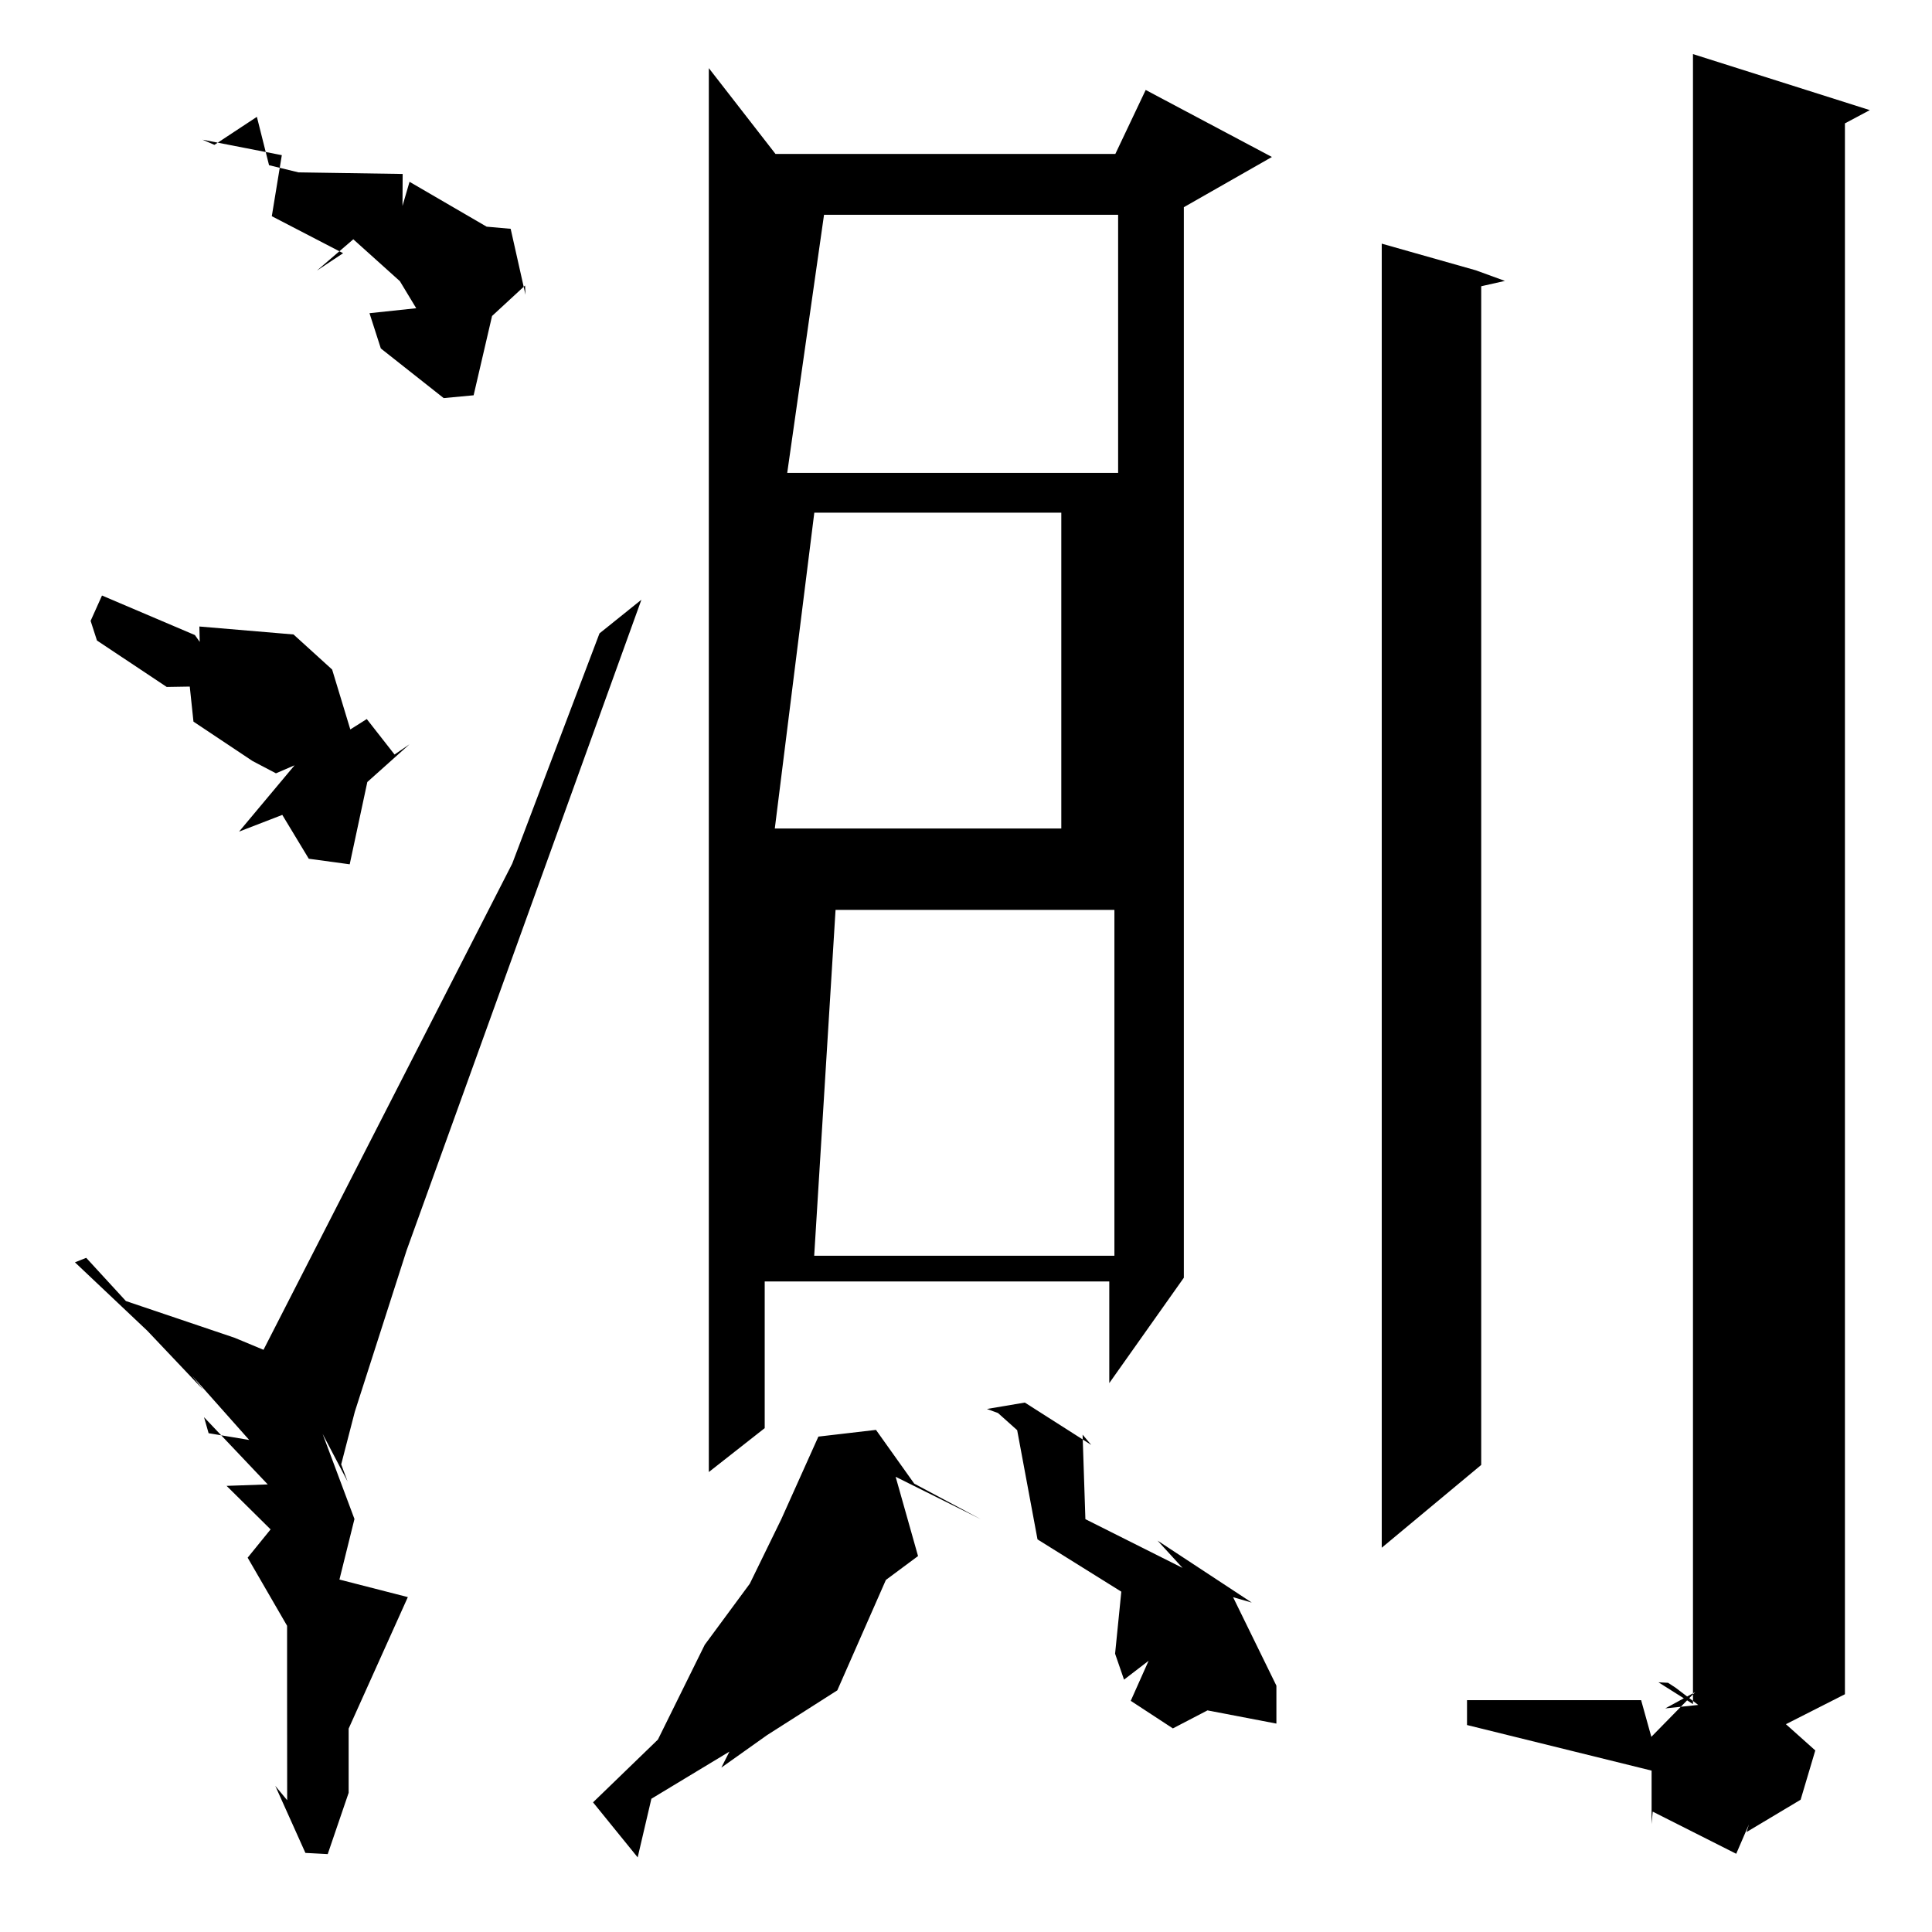
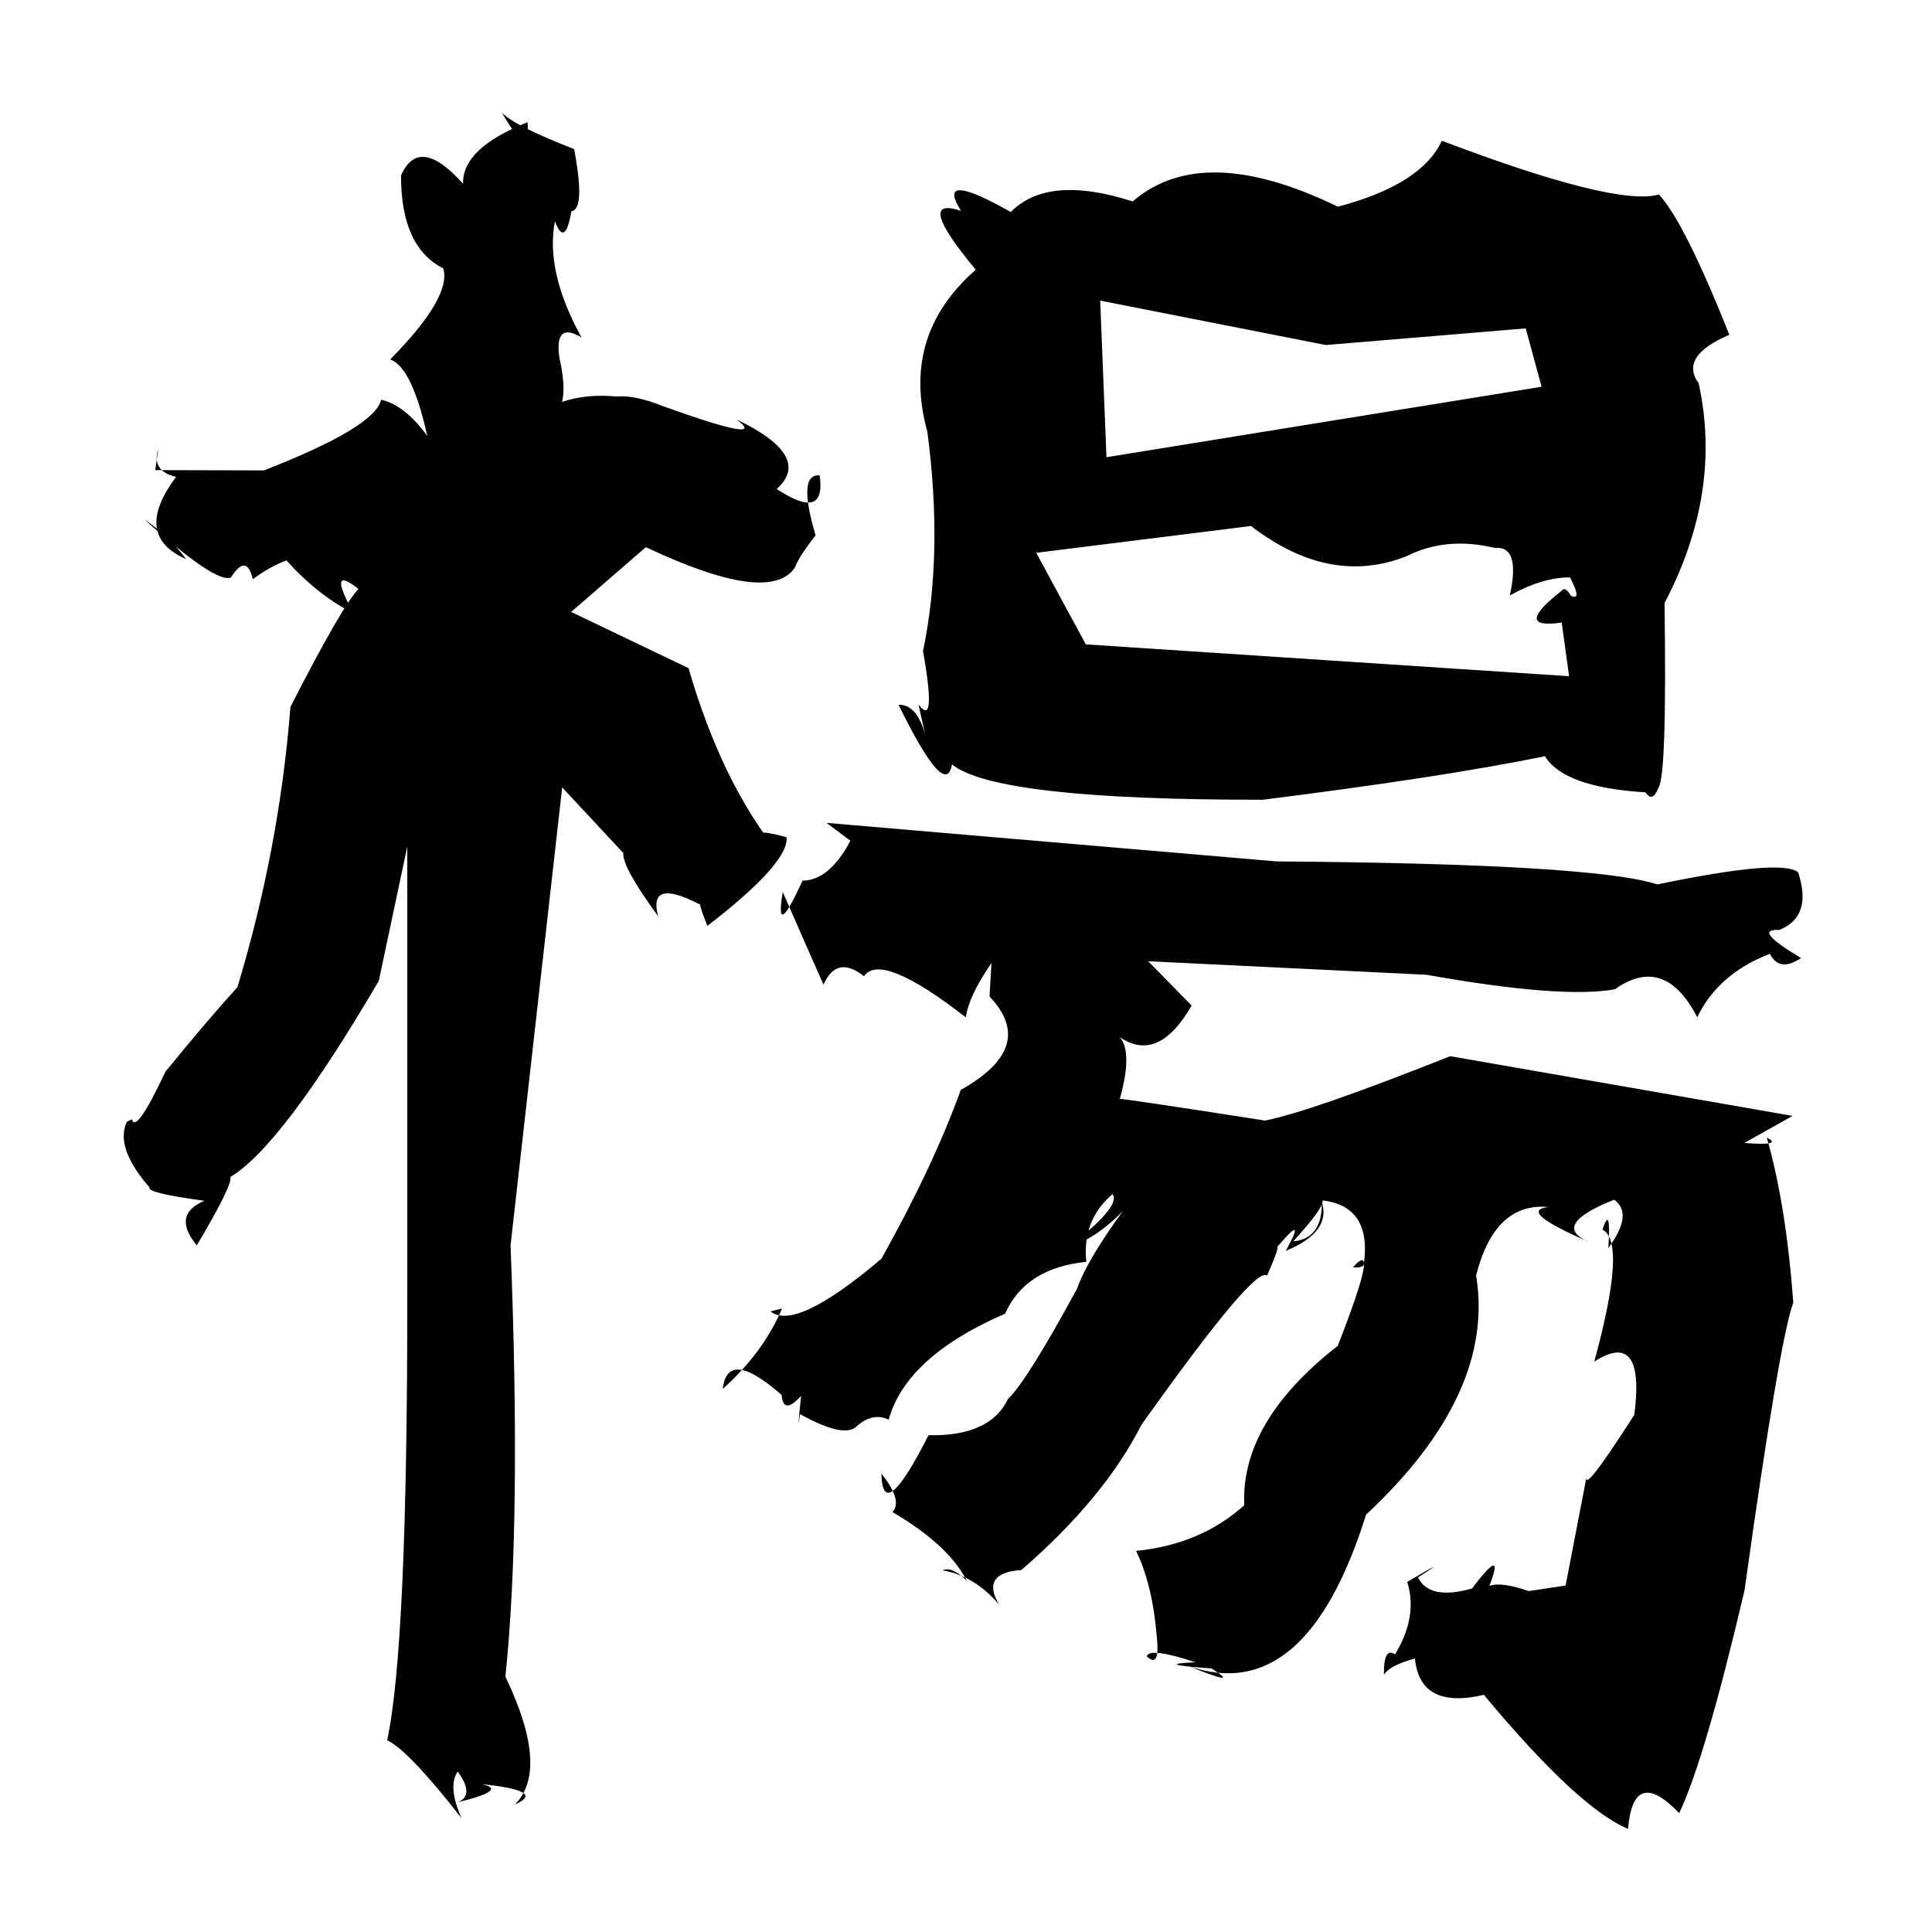
<svg xmlns="http://www.w3.org/2000/svg" viewBox="0 0 1024 1024">
-   <path d="M337.98 984.45L314.32 955.28L348.71 922.01L373.52 871.78L397.41 839.39L414.09 805.22L433.76 761.43L464.29 757.87L484.56 786.35L519.89 805.23L474.71 782.73L486.58 824.74L469.54 837.4L443.79 895.92L406.56 919.65L382.32 936.87L386.62 928.38L345.25 953.37ZM875.38 966.79V938.46L777.55 914.3V901.13H869.83L875.24 920.56L898.46 896.87L882.63 905.48L900.1 903.66L888.08 894.51L884.1 891.92L879.01 891.65L897.31 903.19V28.67L945.16 43.82L991.05 58.37L977.85 65.39V895.67V897.98L946.57 913.86L962.14 927.77L954.37 953.89L925.7 971.03L928.02 963.5L932.78 953.48L920.23 982.54L875.97 960.2ZM161.87 982.08L145.92 946.57L152.21 954.16L152.16 896.03V861.7L131.26 825.6L143.42 810.61L120.1 787.54L141.91 786.77L108.14 751.14L110.57 759.63L132.08 763.21L101.84 729.18L107.68 736.57L78.11 705.36L39.72 669.06L45.7 666.68L66.73 689.58L124.37 709.06L142.34 716.54L129.63 735.03L271.49 457.74L317.74 335.71L339.96 317.86L215.51 662.72L188.06 748.25L180.84 776.15L184.22 785.21L171 760.01L187.87 805.1L179.91 837.2L216.16 846.5L184.79 916.2V950.22L173.7 982.71ZM639.99 906.54L621.65 916.09L599.32 901.48L608.78 880.25L595.76 890.24L591.02 876.5L594.32 843.62L549.9 815.91L539.12 758.02L528.95 748.93L523.09 746.78L543.18 743.39L578.39 765.84L573.8 760.4L575.28 805.19L626.77 831.02L613.51 816.54L663.48 849.41L653.56 846.55L676.52 893.45V913.54ZM732.35 820.33V129.14L782.28 143.29L797.63 148.89L785.07 151.72V776.45ZM375.69 780.21V36.11L411.02 81.58H591.16L607.24 47.68L674.14 83.2L627.46 109.82V677.22L587.94 733.07V679.21H405.31V756.94ZM431.54 665.58H590.66V482.26H442.86ZM410.66 439.13H562.51V271.72H431.6ZM163.66 455.15L149.62 431.91L126.71 440.77L156.12 405.63L146.26 409.87L133.86 403.36L102.54 382.47L100.58 363.9L88.37 364.1L51.39 339.48L48.03 329.07L54.06 315.64L103.31 336.6L105.86 340.22L105.67 332.06L155.57 336.28L176.04 354.87L185.67 386.62L194.4 381.11L209.12 399.91L217.04 394.49L194.69 414.48L185.35 458.1ZM417.24 250.66H592.63V113.85H436.75ZM235.17 211L201.85 184.69L195.84 166L220.61 163.37L211.94 149.02L187.26 126.83L167.94 143.44L181.86 134.2L144.06 114.59L149.37 82.24L107.31 74.03L113.64 76.78L136.15 61.93L142.6 87.56L158.19 91.36L213.42 92.2L213.33 109.15L217.06 96.36L257.93 120.14L270.66 121.27L278.51 156.23L278.29 151.33L260.8 167.48L251.03 209.51Z" fill="black" />
+   <path d="M408.32 695.06Q421.63 705.83 467.18 667.14Q494.69 618 509.23 577.67Q549.95 554.91 524.46 528.16L525.49 510.45Q513.53 527.73 511.89 539.22Q466.88 504.21 457.94 517.45Q443.53 505.95 436.49 521.87Q429.06 505.32 414.89 472.78Q410.42 499.36 425.38 466.76Q439.56 466.66 450.75 445.61L438.04 436.14L676.62 456.56Q844.95 457.82 878.43 468.76Q944.45 455.04 953.05 462.35Q960.78 485.86 943.02 492.92Q928.35 492.15 954.59 507.77Q943.1 515.54 938.08 505.52Q910.57 516.15 899.59 539.17Q882.23 505.69 855.96 524.32Q827.77 529.45 756.07 516.64L608.55 509.48L631.61 532.97Q613.86 563.7 593.52 549.7Q600.41 557.77 593.53 582.43Q598.86 582.74 670.54 593.93Q695.57 588.87 768.65 559.8L950.1 591.44L924.53 605.78Q945.39 607.44 936.44 602.95Q946.68 638.71 950.48 690.38Q943.13 710.35 924.63 842.99Q903.61 932.48 890.01 960.98Q865.71 935.78 862.9 969.36Q836.21 958.07 786.48 898.3Q752.64 906.24 749.93 879.05Q736.42 882.75 733.51 887.7Q733.3 872.7 739.41 876.87Q751.6 856.68 745.87 838.46Q770.11 824.12 751.56 836.09Q757.68 848.34 780.25 841.91Q801.52 813.65 784.91 851.33Q781.97 833.53 810.27 843.3L829.8 840.38L841.22 781.13Q837.33 795.06 866.23 749.86Q872.08 704.27 844.99 721.69Q862.4 658.09 849.33 651.76Q853.95 637.81 852.47 661.49Q865.89 643.27 855.53 635.86Q821.52 649.46 842.11 658.22Q803.74 641.62 820.77 639.76Q792.29 637.07 782.36 675.99Q792.71 738.7 724.03 802.82Q692.08 904.85 630 883.03Q658.67 894.73 642.16 884.32Q610.32 882.03 633.65 881.05Q609.24 872.94 607.8 877.9Q614.88 884.47 613.17 868Q610.84 839.65 602.14 822Q636.32 818.64 659.47 797.81Q657.52 753.53 709.02 713.35Q731.97 654.82 717.11 671.69Q720.66 672.18 722.74 670.71Q727.79 637.02 696.8 635.94Q709.11 631.96 685.46 657.93Q700.89 656.58 700.61 637.04Q705.68 653.08 681.49 662.96Q694.58 639.25 672.34 666.43Q682.3 651.69 671.56 676.13Q665.45 670.14 604.96 755.23Q585.19 794.19 541.34 832.14Q519.6 833.65 529.51 850.44Q516.68 835.35 499.57 832.27Q504.69 830.02 512.49 837.93Q502.63 818.74 473.02 801.42Q478.63 795.37 467.16 781.08Q467.78 808.76 492.14 760.69Q524.69 761.39 534.21 741.56Q544.52 731.65 570.91 682.91Q576.01 668.25 595.18 641.81Q581.55 656.08 565.17 661.8Q594.61 639.32 589.63 632.94Q573.45 646.73 575.77 668.78Q543.37 672.14 532.74 696.28Q480.39 718.93 471.01 752.42Q462.56 748.5 454.21 755.83Q447.81 762.66 424.03 749.53Q422.25 762.33 424.6 739.83Q415.17 750.29 414.27 739.37Q385.6 714.13 383.08 736.18Q404.62 716.79 414.49 693.57ZM486.82 373.42Q496.54 386.2 489.22 345.15Q500.04 293.13 491.51 228.77Q477.36 177.83 517.17 142.97Q484.19 103.34 509.35 111.77Q495.44 89.6 535.74 112.37Q555.41 92.33 600.36 106.76Q637.39 74.72 709.14 109.57Q753.51 97.77 764.2 74.6Q856.48 109.63 879.27 103.09Q892.8 117.64 916.59 177.46Q889.95 188.79 900.31 203.13Q913 260.89 882.24 319.66Q883.55 411.53 878.98 417.56Q875.87 425.62 872.14 419.95Q829.01 417.36 818.86 400.81Q765.03 411.85 669.4 423.87Q527.71 424.03 504.55 405.13Q501.26 424.45 476.22 373.53Q485.94 373.29 490.36 389.33ZM69.92 593.26Q72.01 601.35 87.67 568.05Q109.66 541.01 125.86 523.2Q148.06 449.56 153.94 374.68Q180.86 321.93 190 312.13Q173 298.77 187.36 325.05Q168.51 315.61 151.85 297.04Q143.18 300.2 133.98 307Q130.7 292.97 122.39 306.08Q114.43 309.42 76.58 275.32Q89.39 283.94 98.65 296.35Q70.06 283.82 93.33 252.75Q80.17 249.71 83.86 238L82.29 249.17L139.87 249.32Q198.57 226.53 202.02 211.87Q214.51 214.63 226.49 231.12Q218.31 194.5 206.81 190.52Q239.5 157.33 234.92 142.24Q212.43 130.86 212.56 92.98Q222.14 71.32 245.45 97.42Q244.78 78.65 279.65 64.79Q281.01 85.71 265.96 59.61Q272.39 66.6 304.31 79.02Q310.34 111 302.86 111.95Q299.49 131.41 294.11 117.29Q288.98 144.01 308.21 178.86Q293.74 170.2 296.48 189.53Q305.24 227.39 278.85 224.11Q297.8 207.41 326.67 210.16Q336.56 209.23 351.77 215.41Q408 235.58 390.38 222.3Q431.06 241.86 411.67 259.17Q437.98 276.57 434.43 251.96Q422.49 250.92 432.28 283.73Q423.2 295.39 421.41 300.64Q408.12 321.06 342.33 290.01L302.72 324.33L364.91 354.13Q382.66 415.13 412.64 452.09Q389.49 436.17 416.89 443.73Q418.25 457.33 374.92 490.75Q364.93 466.18 379.48 484.13Q342.42 462.13 348.87 485.68Q329.9 459.86 330.35 452.11L297.97 417.34L270.6 660.07Q276.4 807.9 267.86 888.65Q291.36 937.62 273.03 956.34Q289.8 949.13 255.07 945.59Q269.95 948.62 242.37 955.31Q251.88 951.79 242.6 938.94Q237.16 946.8 244.59 963.61Q216.46 927.62 205.19 922.37Q216.03 872.56 215.87 684.49V448.69L200.76 519.91Q149.28 607.67 122.09 623.81Q123.51 627.69 104.3 660.07Q90.85 643.74 108.39 636.43Q77.77 632.38 79.24 629.36Q60.78 608.11 67.26 594.56ZM575.5 341.53L831.65 358.4L827.74 329.95Q801.38 333.79 827.52 313.27Q829.61 310.48 832.58 315.75Q838.79 318.83 832.13 306.03Q817.4 306.01 800.23 315.63Q806.05 289.17 792.34 290.42Q766.41 284.23 745.62 294.76Q704.83 310.95 663.06 278.79L549.24 293.01ZM817.08 204.99L808.67 174.06L702.72 182.87L583.12 159.33L586.45 242.34Z" fill="black" />
</svg>
